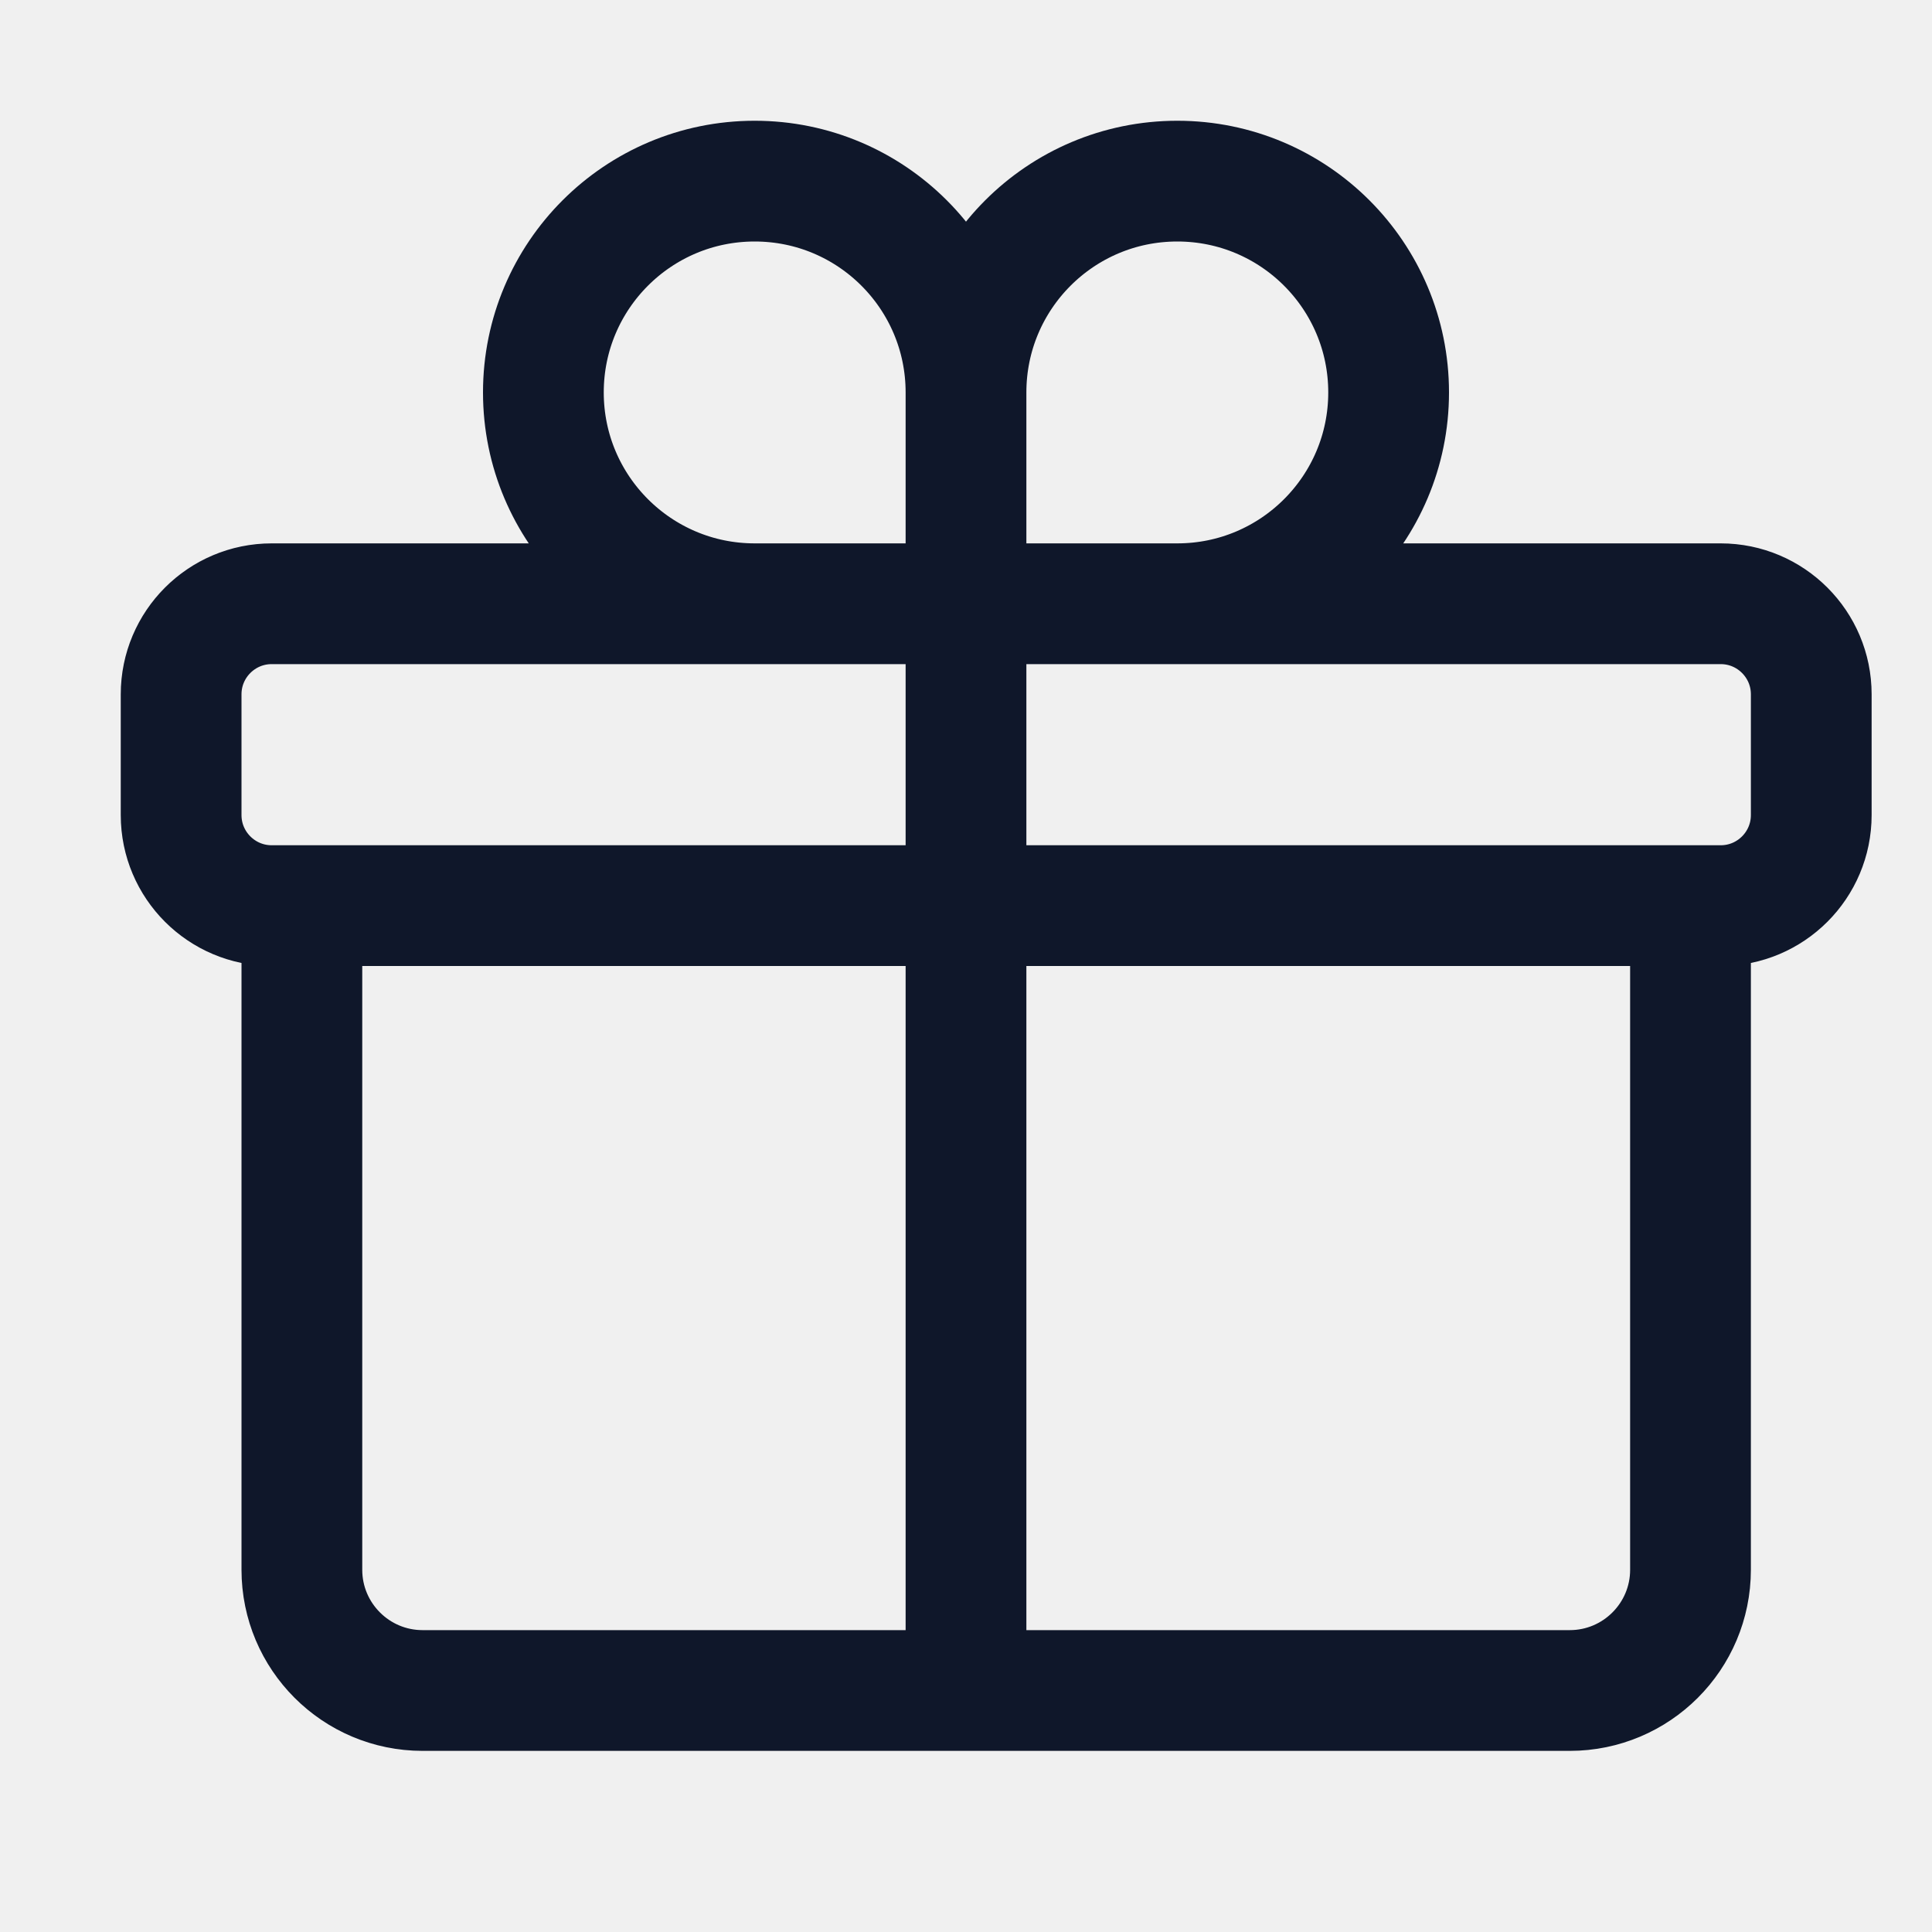
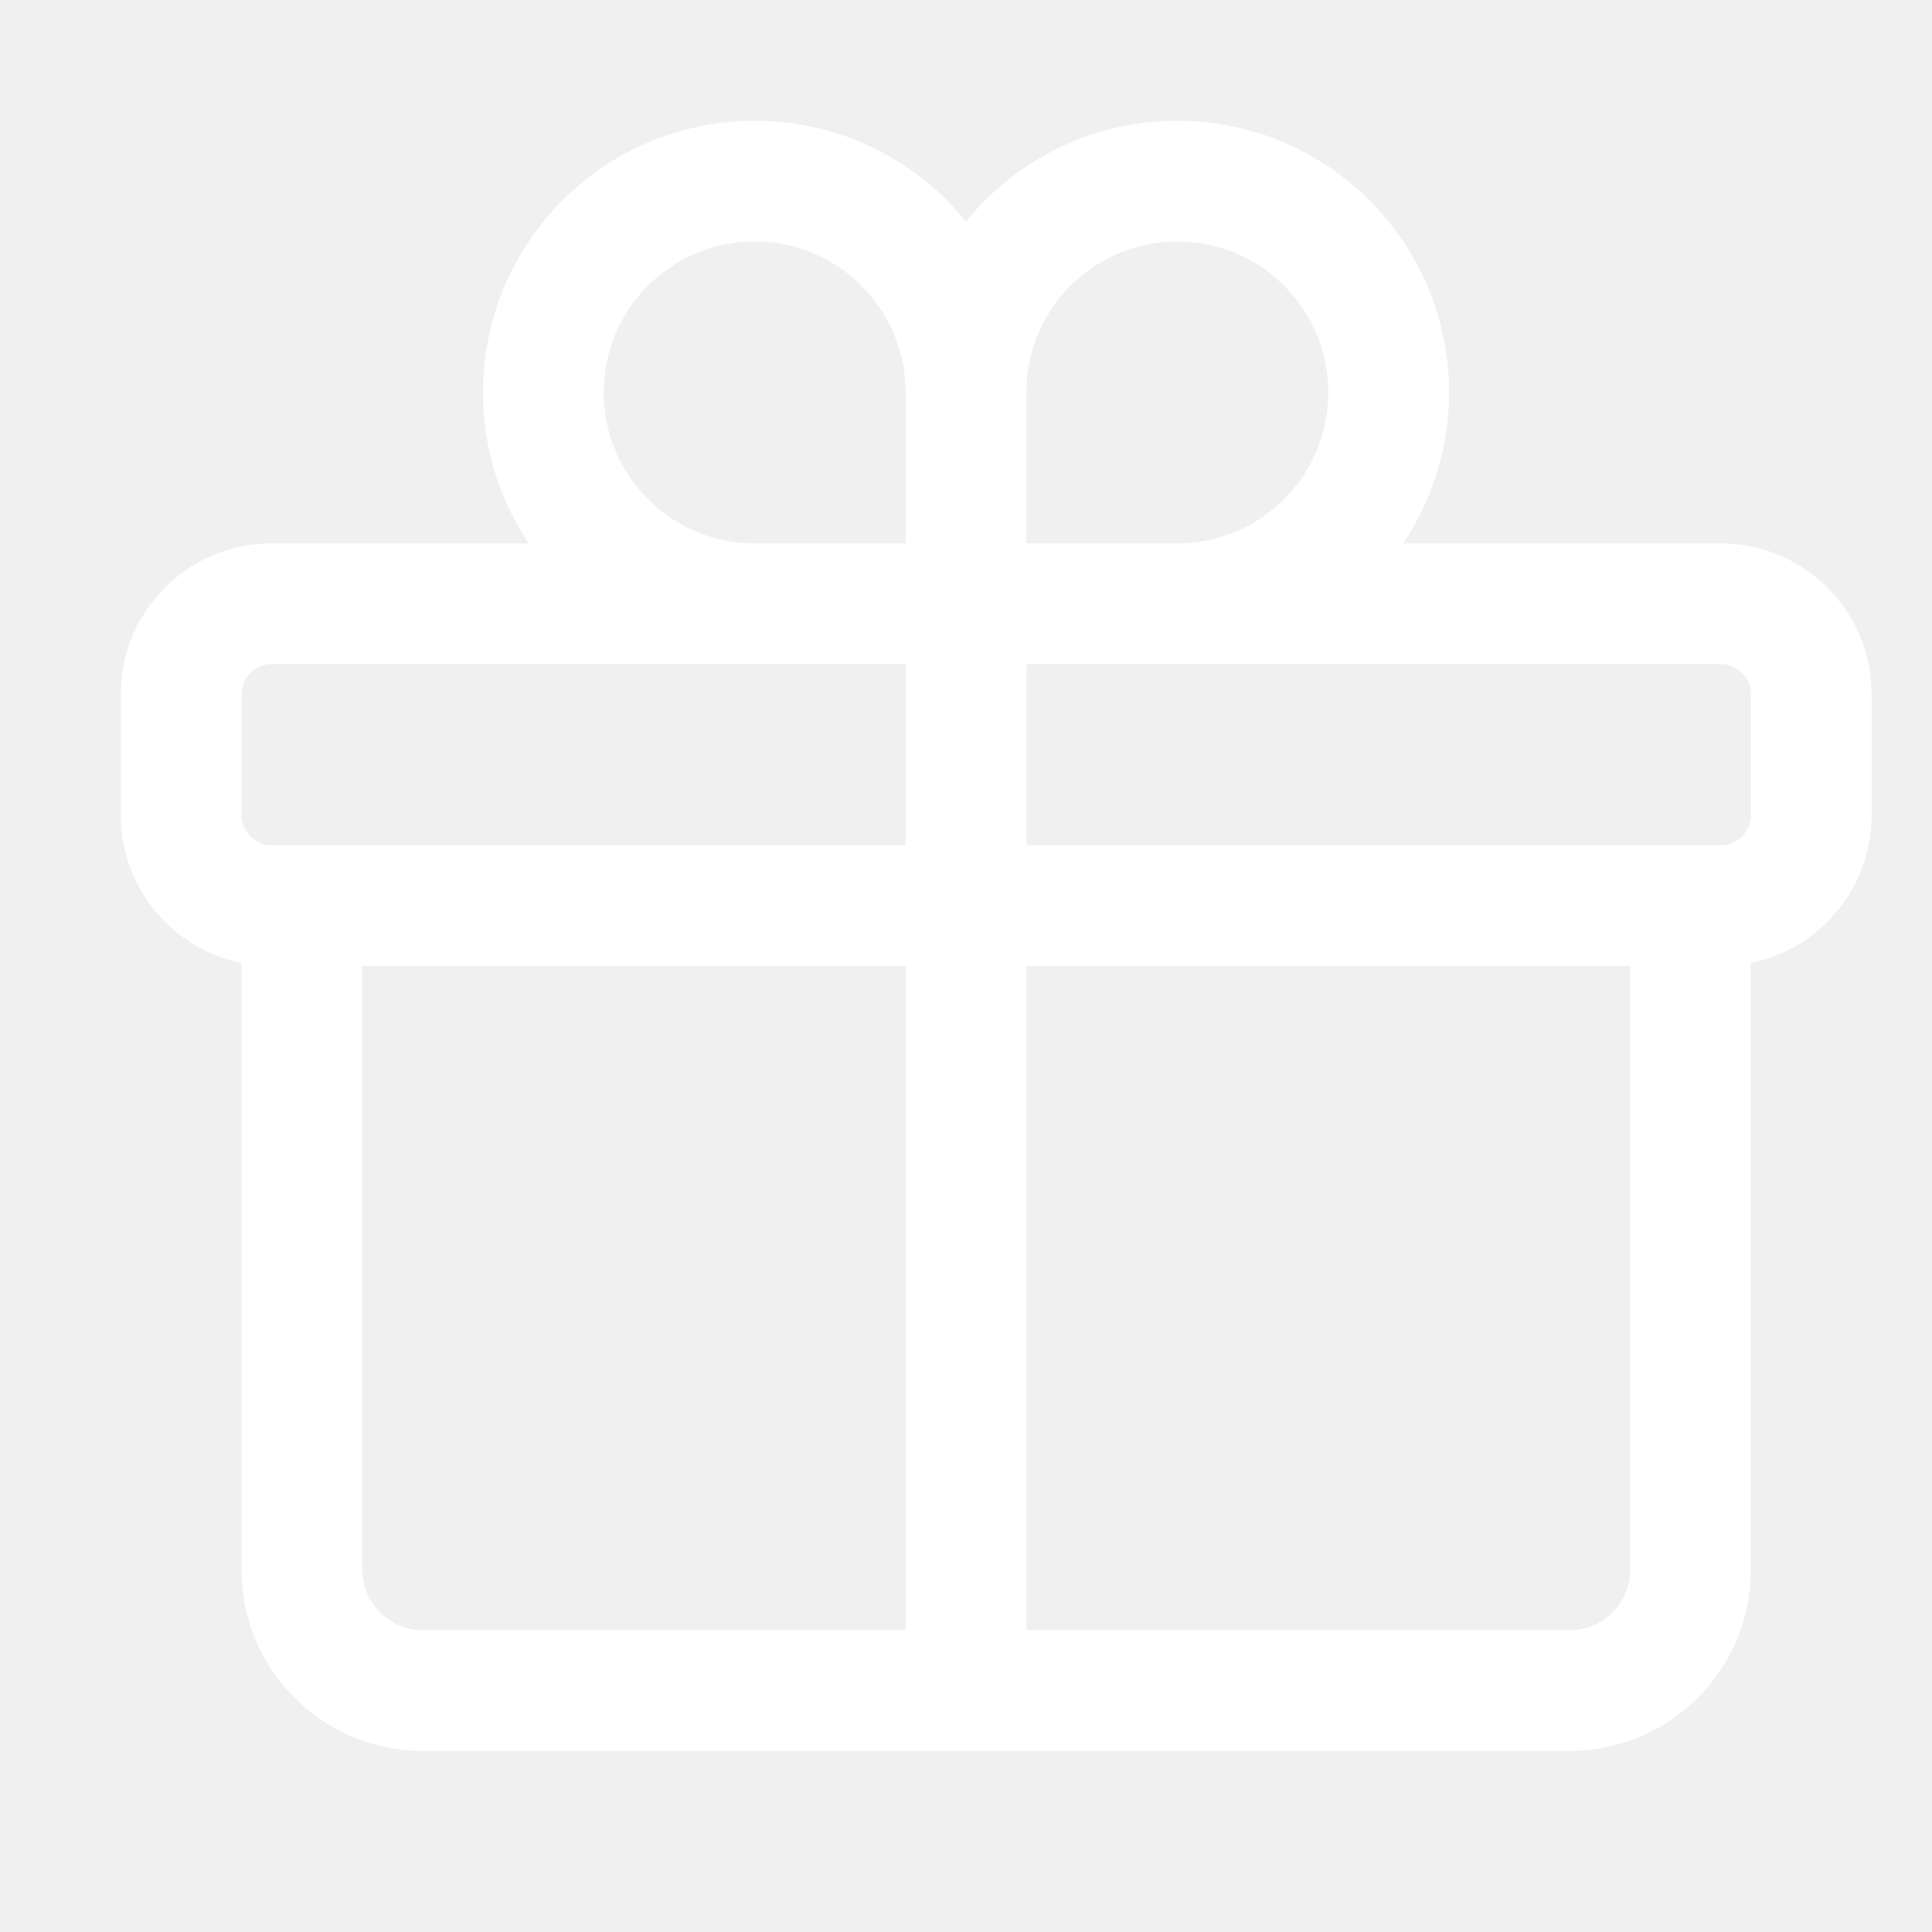
<svg xmlns="http://www.w3.org/2000/svg" width="24" height="24" viewBox="0 0 24 24" fill="none">
-   <path d="M21 11.25V19.5C21 20.328 20.328 21 19.5 21H5.25C4.422 21 3.75 20.328 3.75 19.5V11.25M12 4.875C12 3.425 10.825 2.25 9.375 2.25C7.925 2.25 6.75 3.425 6.75 4.875C6.75 6.325 7.925 7.5 9.375 7.5C10.11 7.5 12 7.5 12 7.5M12 4.875C12 5.59 12 7.5 12 7.5M12 4.875C12 3.425 13.175 2.25 14.625 2.25C16.075 2.25 17.25 3.425 17.25 4.875C17.25 6.325 16.075 7.5 14.625 7.5C13.89 7.5 12 7.5 12 7.5M12 7.5V21M3.375 11.25H21.375C21.996 11.25 22.5 10.746 22.5 10.125V8.625C22.5 8.004 21.996 7.5 21.375 7.5H3.375C2.754 7.5 2.25 8.004 2.25 8.625V10.125C2.25 10.746 2.754 11.25 3.375 11.25Z" stroke="#0F172A" stroke-width="1.5" stroke-linecap="round" stroke-linejoin="round" />
+   <path d="M21 11.25V19.5C21 20.328 20.328 21 19.5 21H5.25C4.422 21 3.75 20.328 3.75 19.5V11.25M12 4.875C12 3.425 10.825 2.25 9.375 2.25C7.925 2.25 6.75 3.425 6.75 4.875C6.75 6.325 7.925 7.5 9.375 7.5C10.11 7.5 12 7.5 12 7.5M12 4.875C12 5.59 12 7.5 12 7.5M12 4.875C12 3.425 13.175 2.25 14.625 2.25C16.075 2.25 17.25 3.425 17.25 4.875C17.25 6.325 16.075 7.5 14.625 7.5C13.89 7.5 12 7.5 12 7.5M12 7.5V21M3.375 11.25H21.375C21.996 11.25 22.5 10.746 22.5 10.125V8.625C22.5 8.004 21.996 7.5 21.375 7.5H3.375C2.754 7.5 2.25 8.004 2.25 8.625V10.125C2.25 10.746 2.754 11.25 3.375 11.25Z" stroke="white" stroke-width="1.5" stroke-linecap="round" stroke-linejoin="round" />
</svg>
